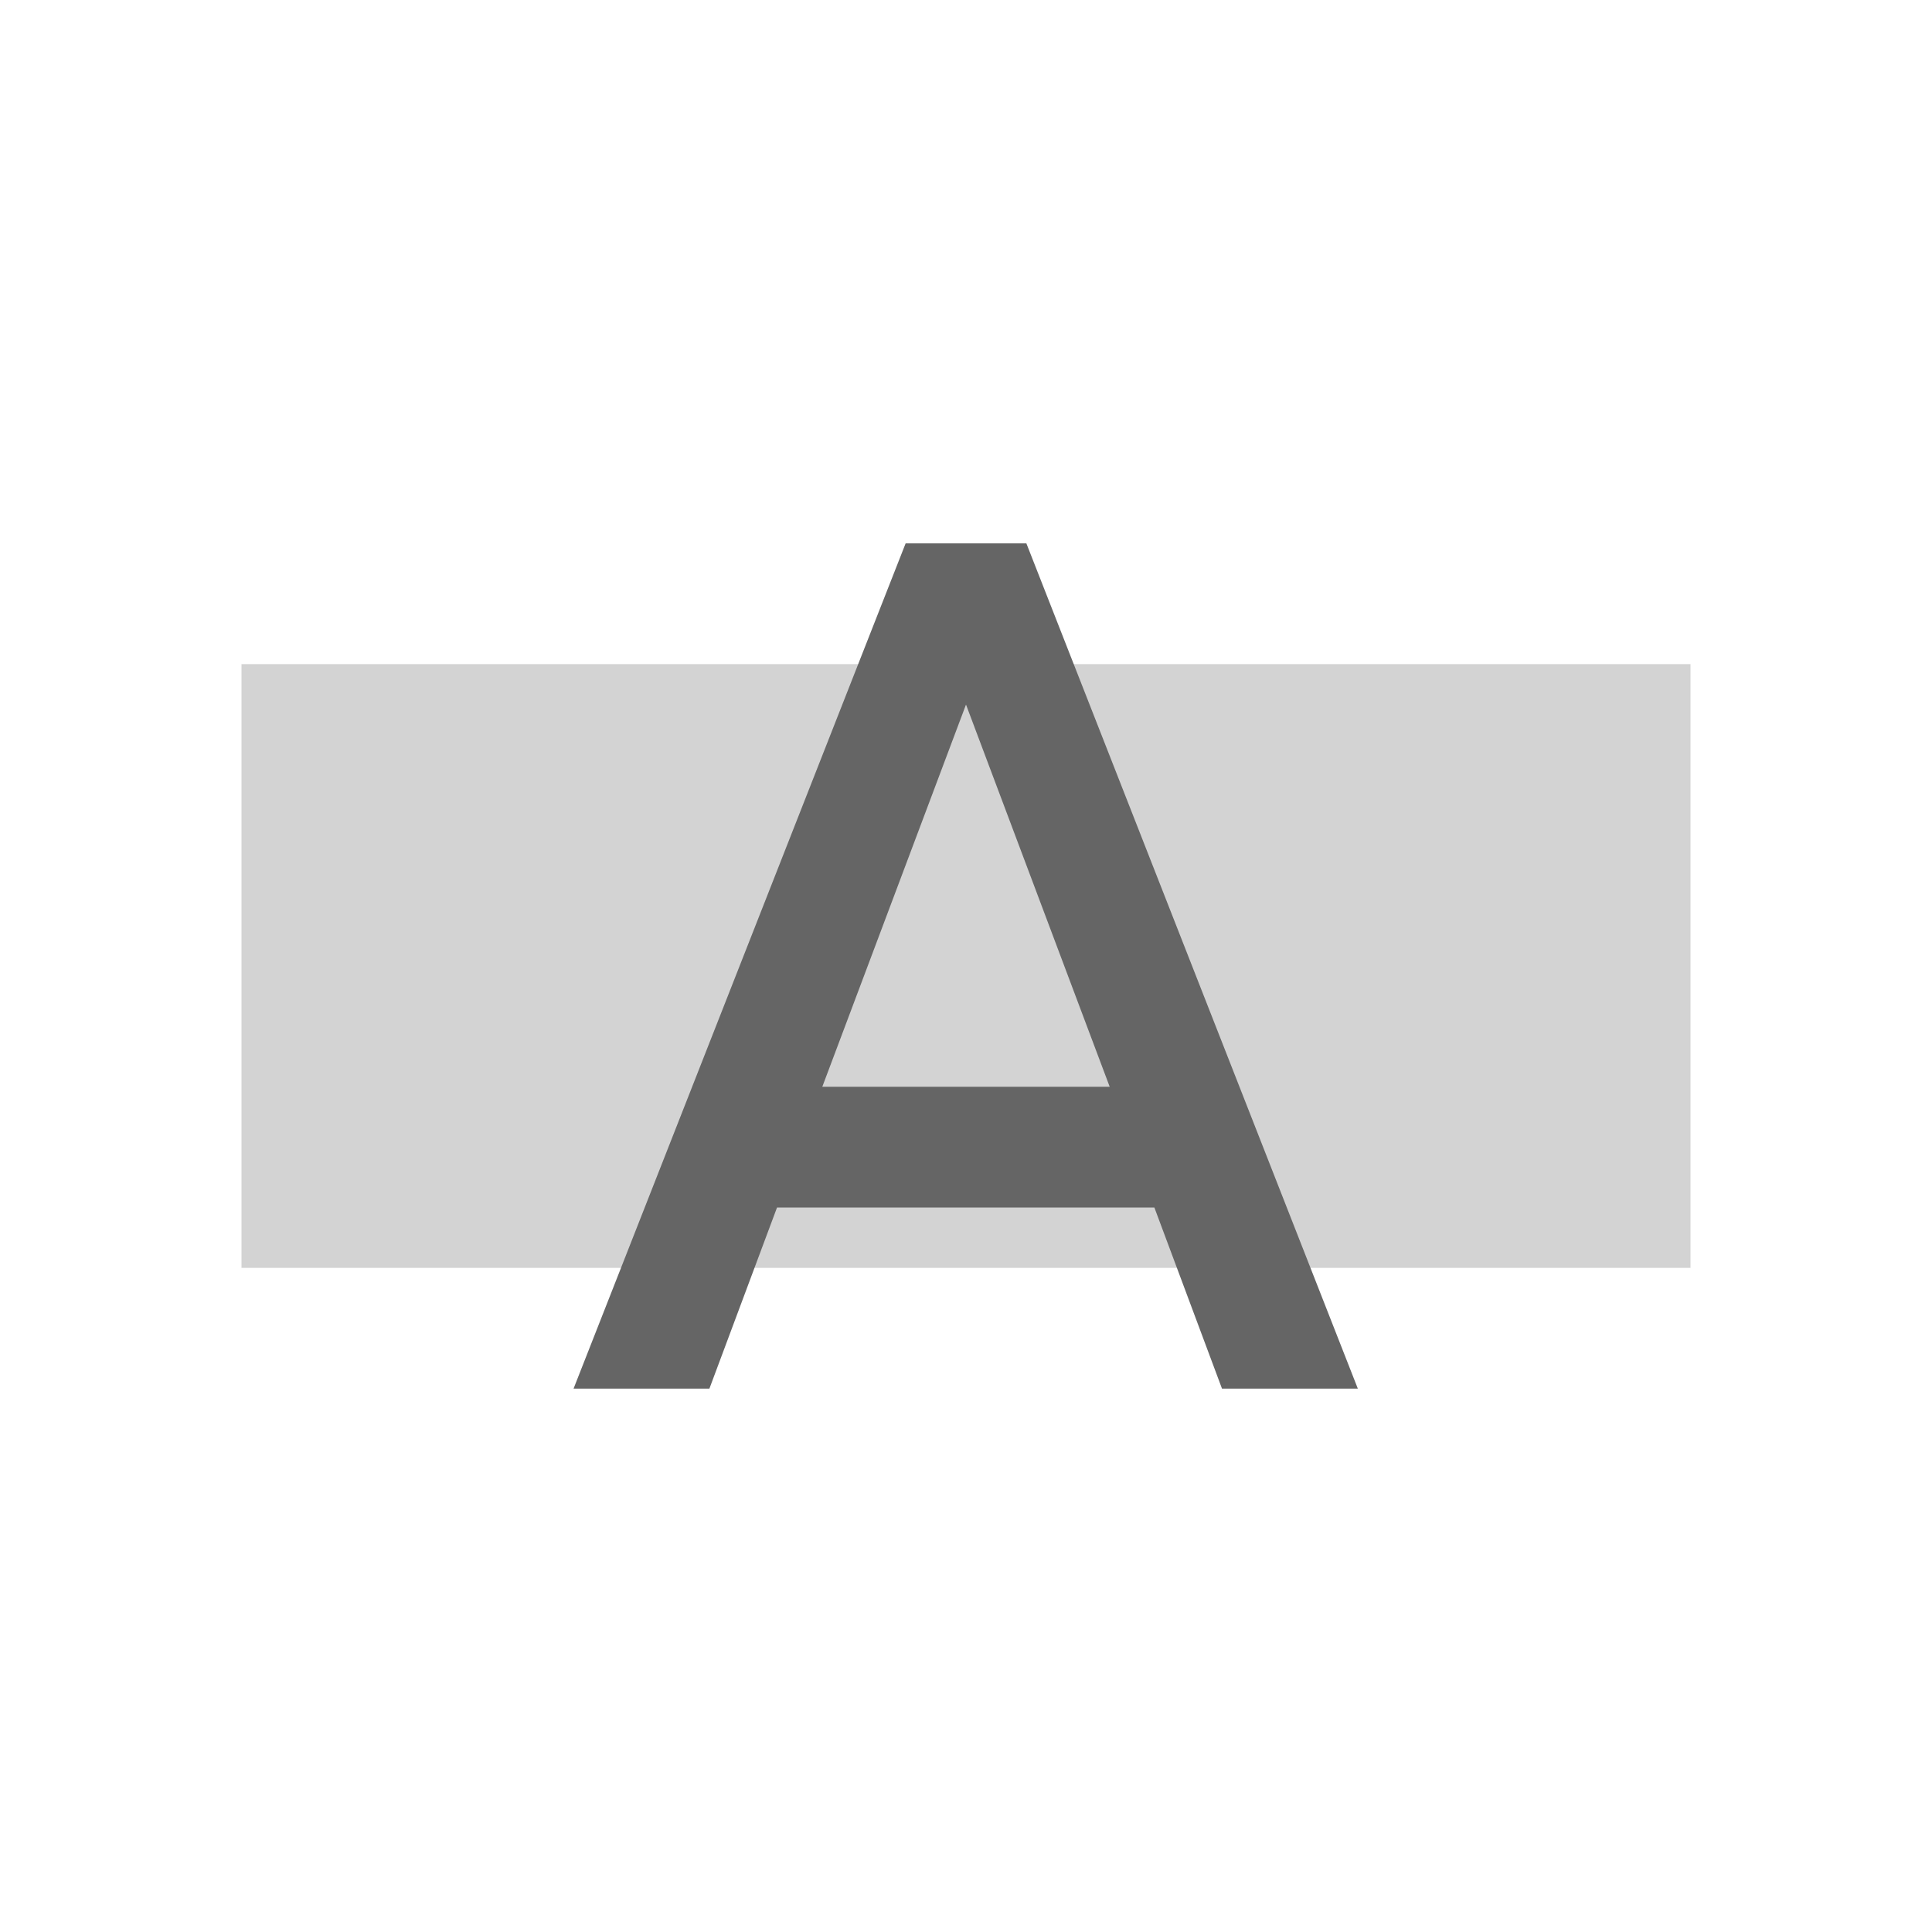
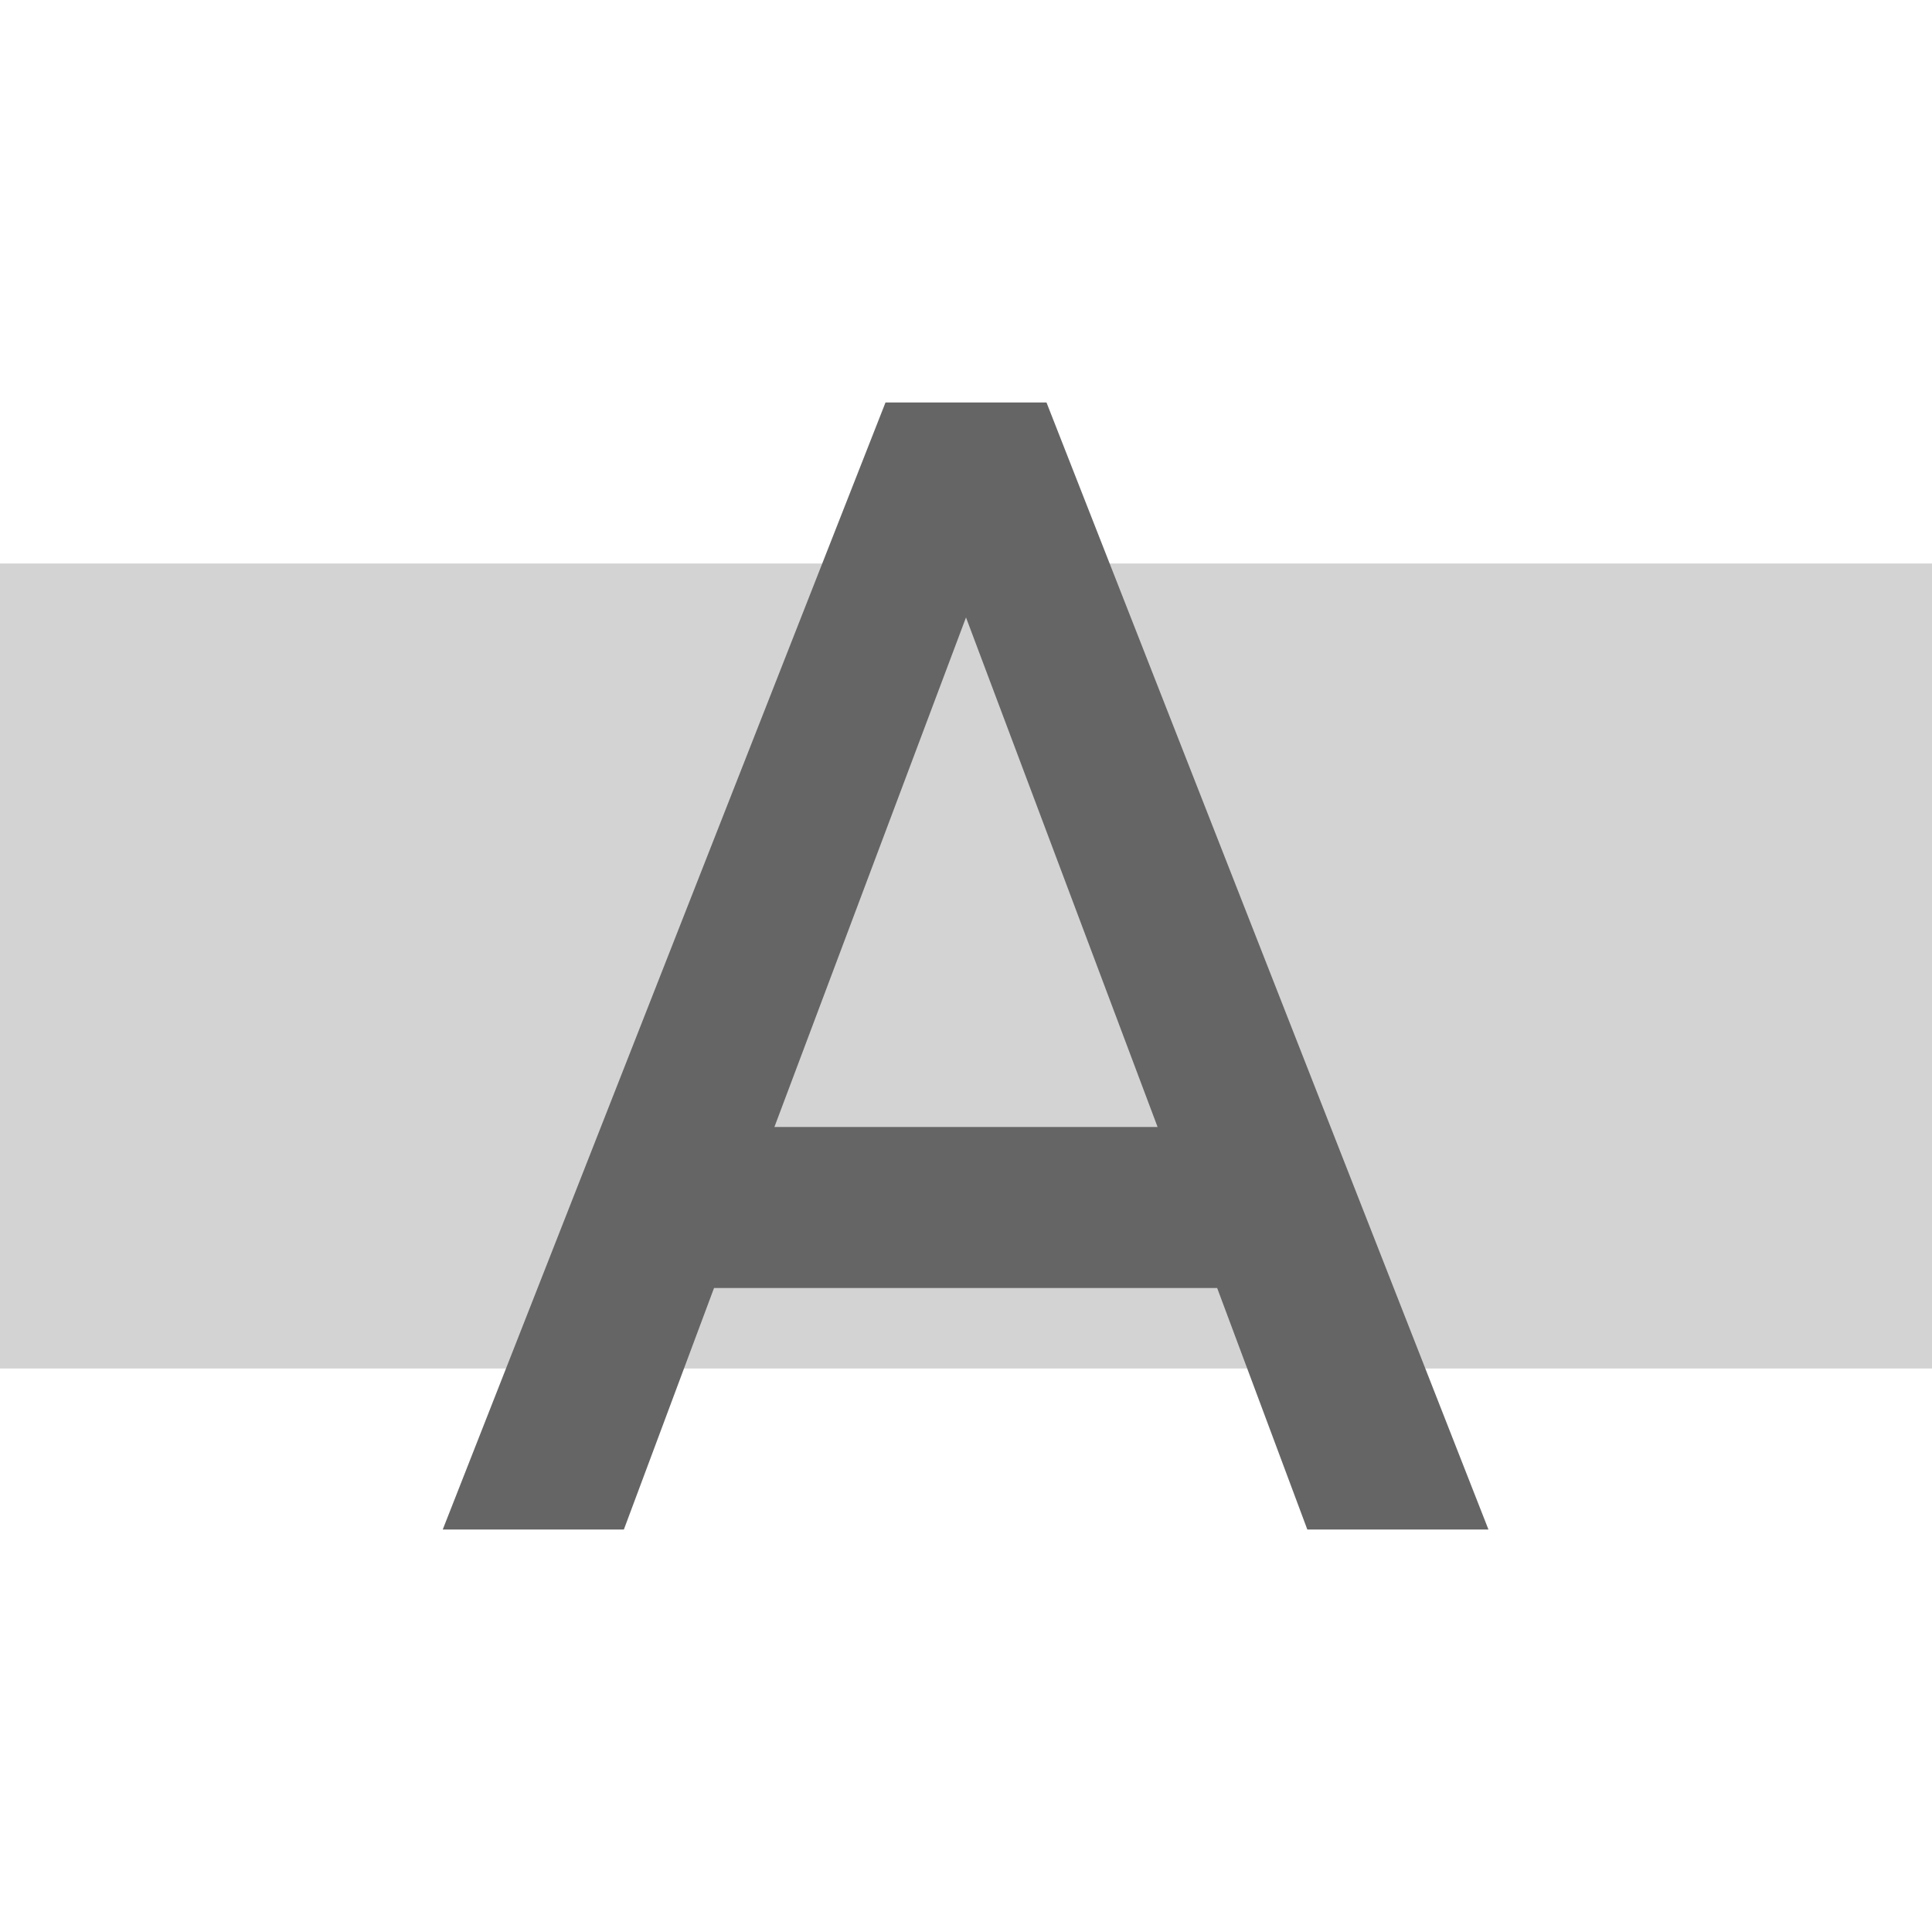
- <svg xmlns="http://www.w3.org/2000/svg" width="32" height="32" viewBox="0 0 32 32" fill="none">
-   <path d="M4 11H28V21H4V11Z" fill="#D3D3D3" />
-   <path fill-rule="evenodd" clip-rule="evenodd" d="M9.5 23L15 9H17L22.49 23H20.24L19.12 20H12.87L11.75 23H9.5ZM16 11.67L13.62 18H18.38L16 11.67Z" fill="#656565" />
+ <svg xmlns="http://www.w3.org/2000/svg" width="24" height="24" viewBox="0 0 24 24" fill="none">
+   <g id="Icons">
+     <path id="Shape" d="M0 7H24V17H0V7Z" fill="#D3D3D3" />
+     <path id="Subtract" fill-rule="evenodd" clip-rule="evenodd" d="M5.5 19L11 5H13L18.49 19H16.24L15.12 16H8.87L7.75 19H5.5ZM12 7.67L9.62 14H14.38L12 7.67Z" fill="#656565" />
+   </g>
</svg>
